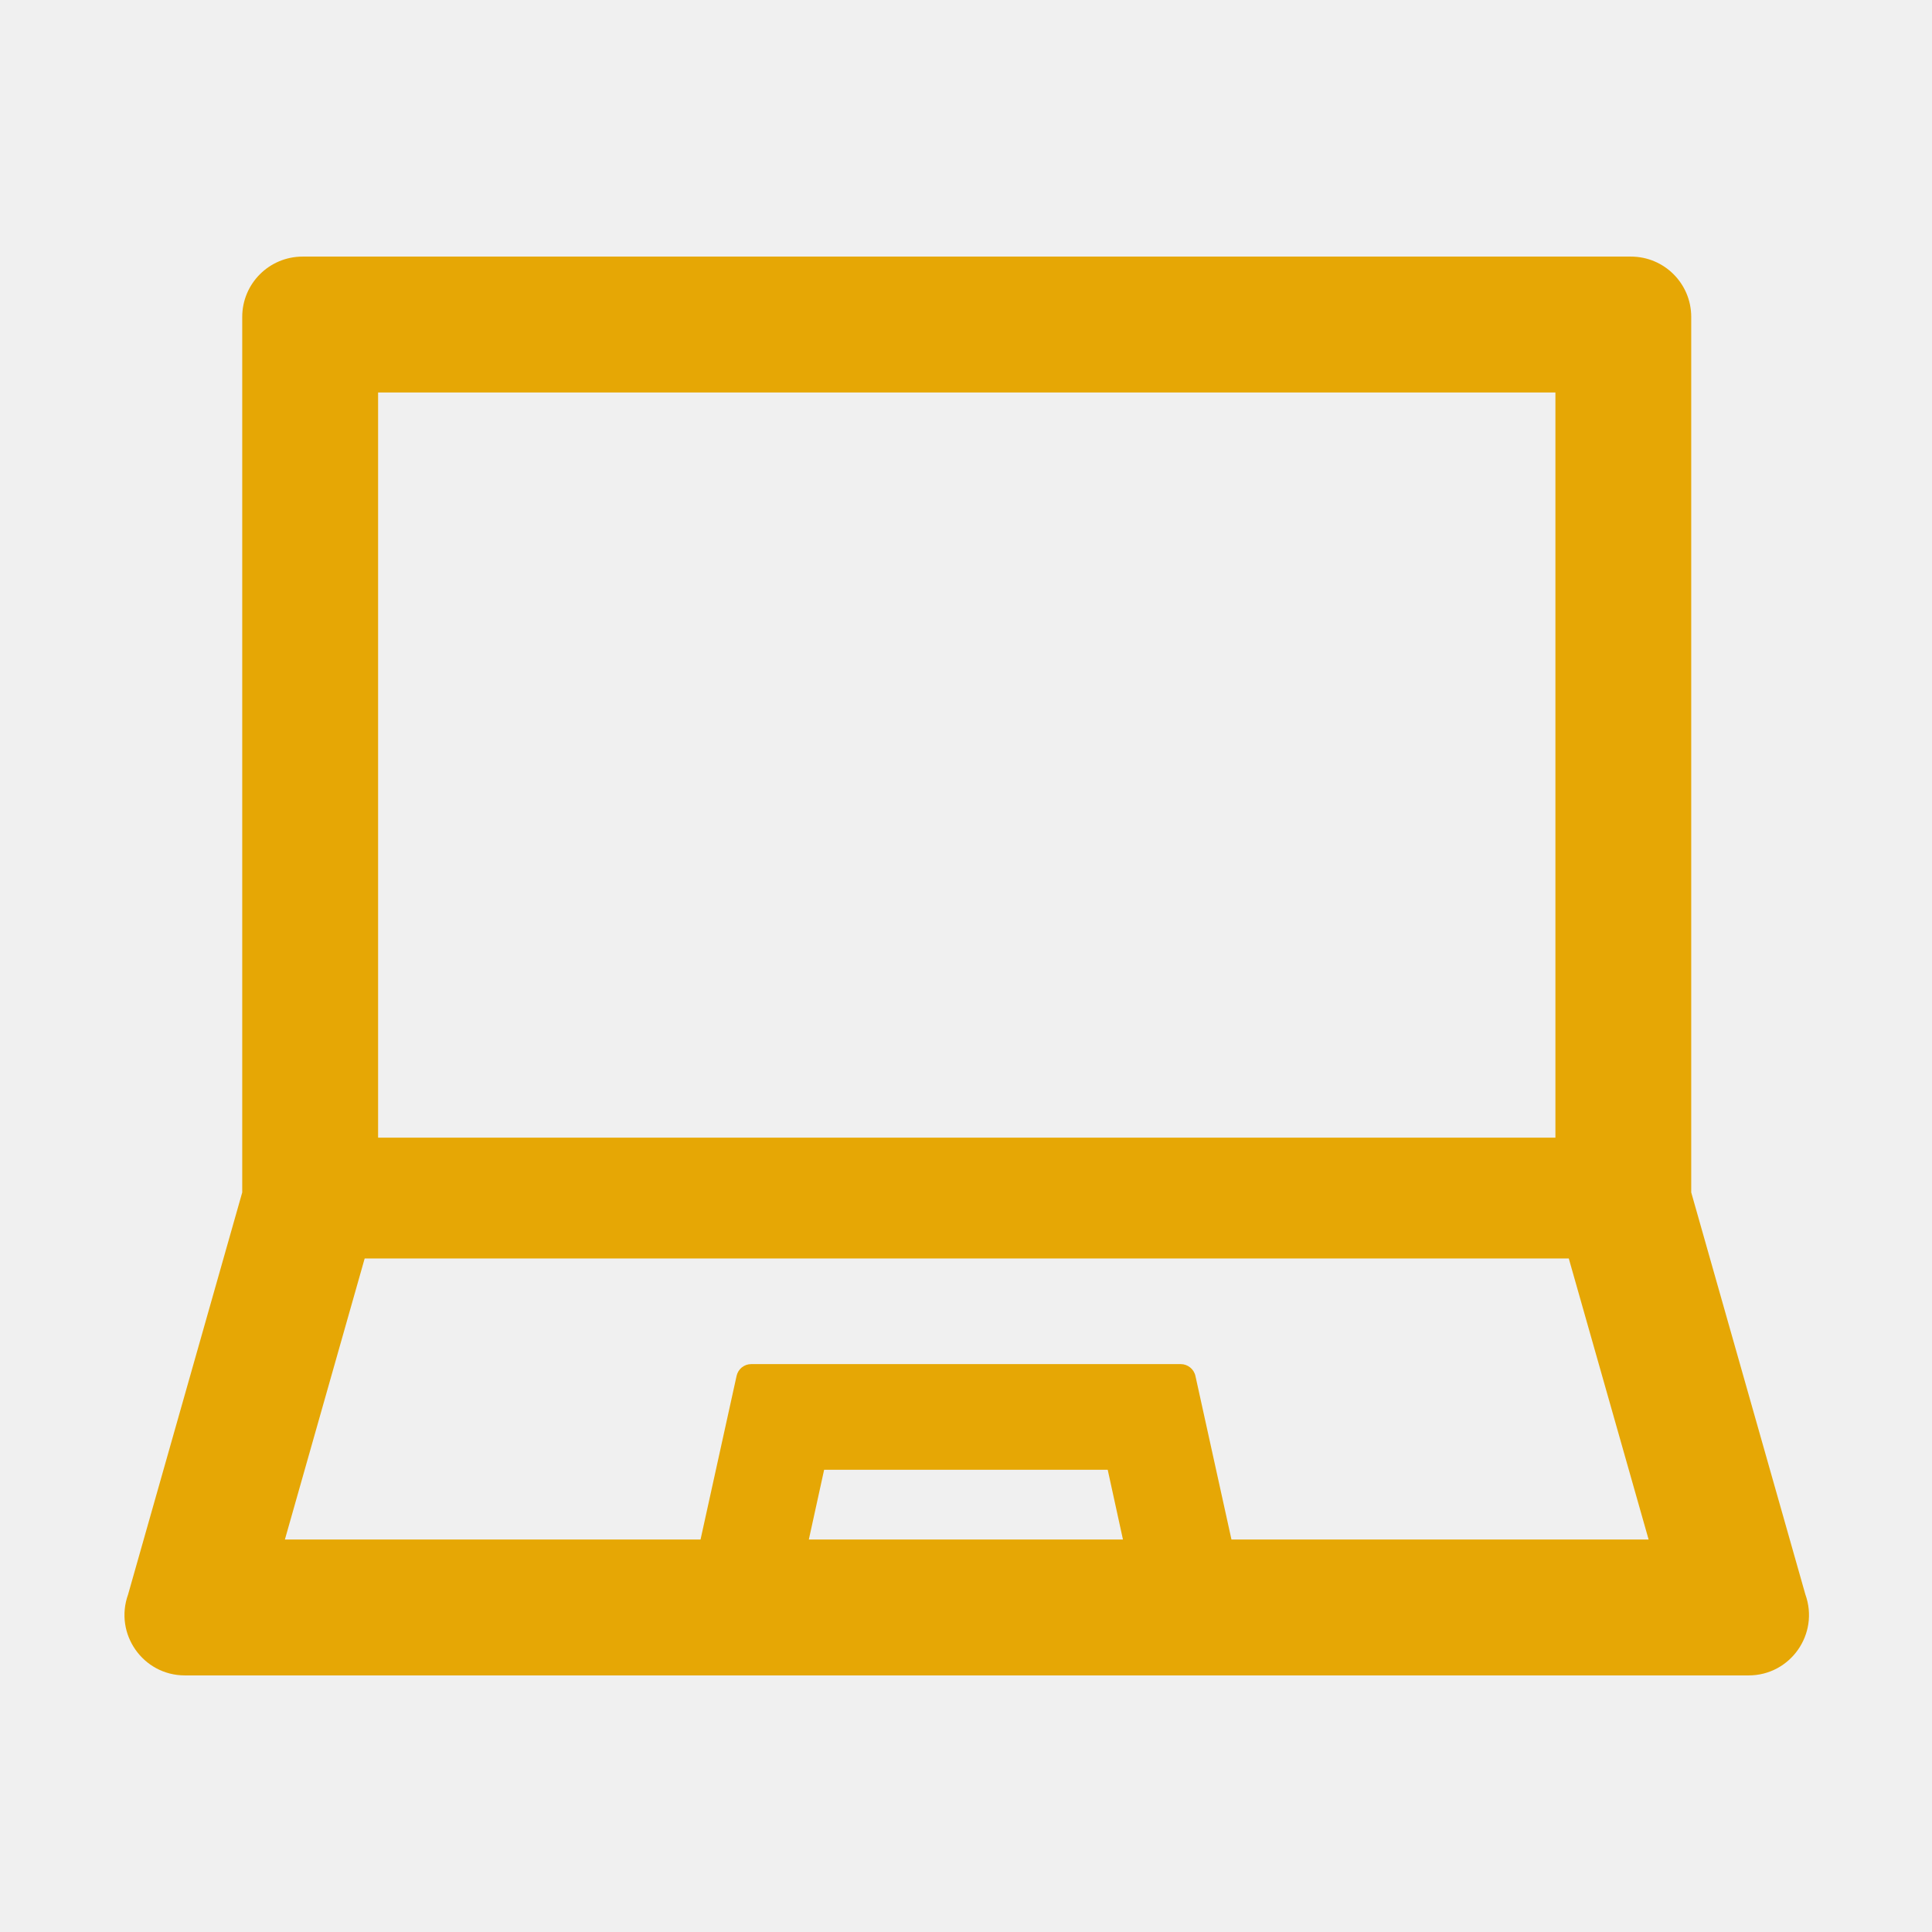
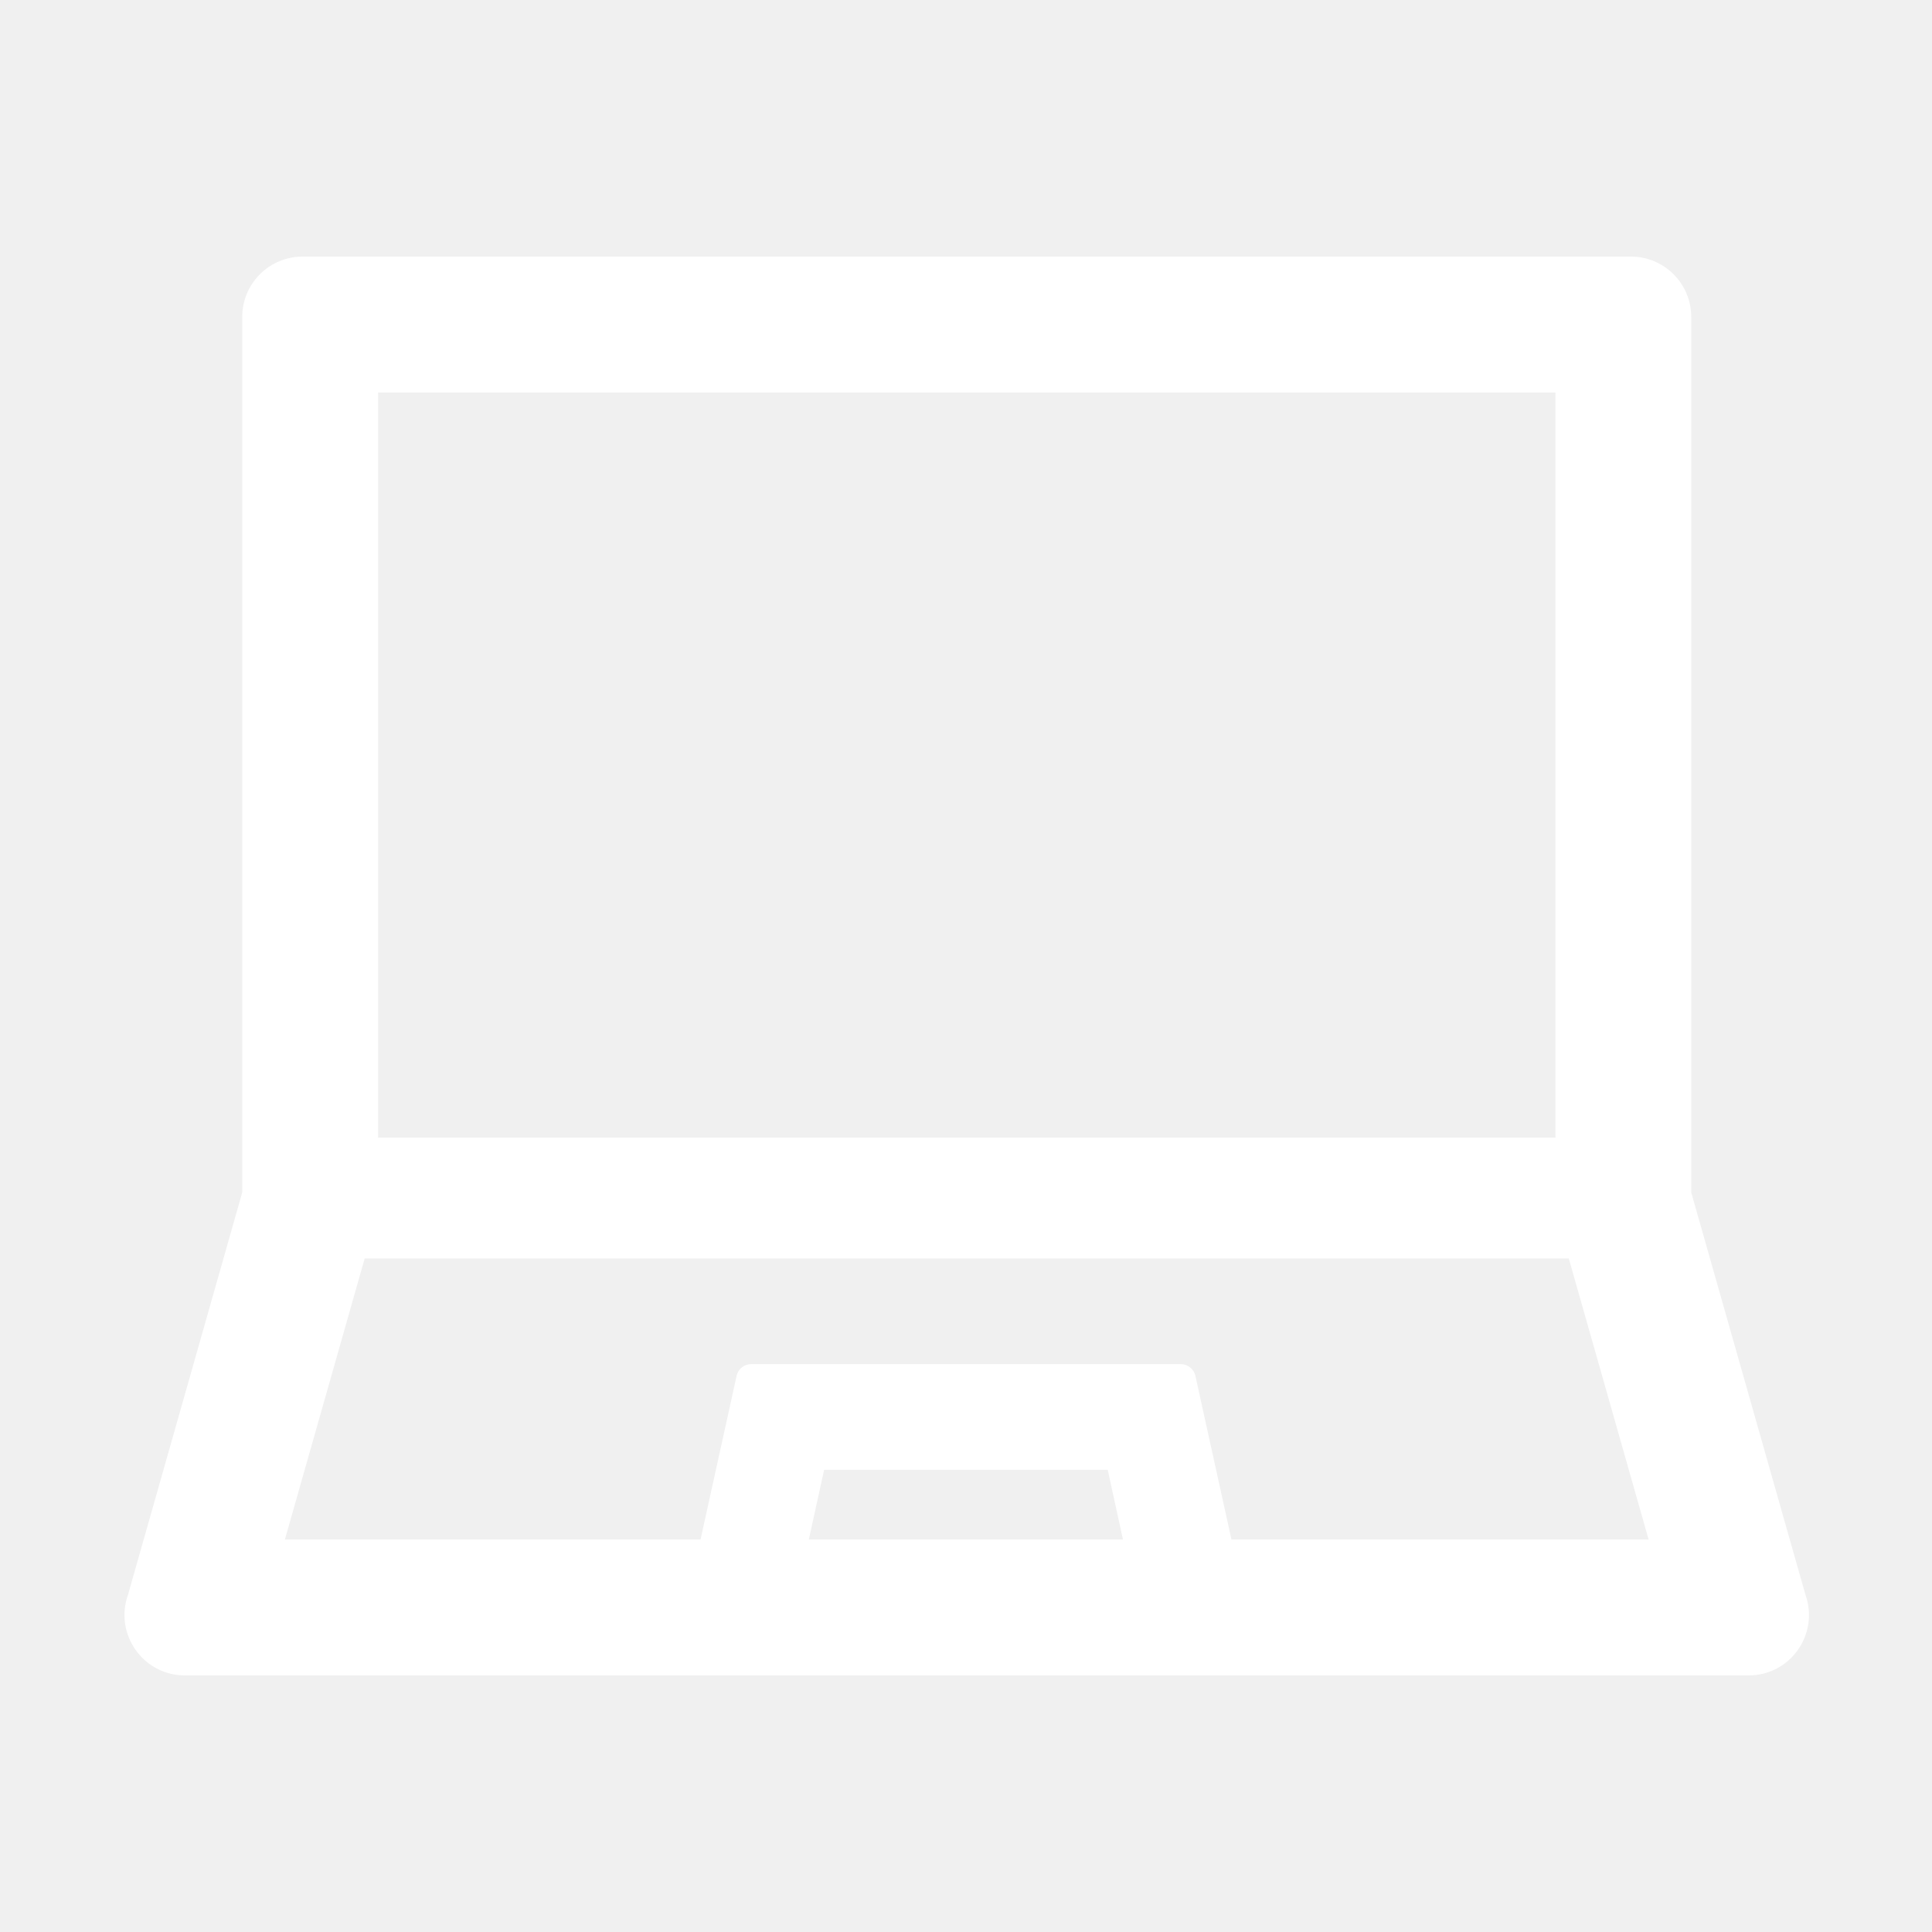
<svg xmlns="http://www.w3.org/2000/svg" width="37" height="37" viewBox="0 0 37 37" fill="none">
-   <path d="M34.575 30.536L32.389 22.836V6.07C32.389 5.431 31.873 4.914 31.233 4.914H5.796C5.156 4.914 4.639 5.431 4.639 6.07V22.836L2.453 30.536C2.182 31.291 2.739 32.086 3.541 32.086H33.488C34.29 32.086 34.846 31.291 34.575 30.536ZM7.241 7.516H29.788V21.788H7.241V7.516V7.516ZM15.49 29.484L15.783 28.148H21.214L21.506 29.484H15.49V29.484ZM23.584 29.484L22.894 26.352C22.865 26.218 22.746 26.124 22.612 26.124H14.388C14.251 26.124 14.135 26.218 14.106 26.352L13.416 29.484H5.456L6.984 24.101H30.044L31.573 29.484H23.584Z" fill="#E6A705" />
+   <path d="M34.575 30.536L32.389 22.836V6.07C32.389 5.431 31.873 4.914 31.233 4.914H5.796C5.156 4.914 4.639 5.431 4.639 6.07V22.836L2.453 30.536C2.182 31.291 2.739 32.086 3.541 32.086H33.488C34.29 32.086 34.846 31.291 34.575 30.536ZM7.241 7.516H29.788V21.788H7.241V7.516V7.516ZM15.49 29.484L15.783 28.148H21.214L21.506 29.484H15.49V29.484ZM23.584 29.484L22.894 26.352C22.865 26.218 22.746 26.124 22.612 26.124H14.388C14.251 26.124 14.135 26.218 14.106 26.352L13.416 29.484H5.456L6.984 24.101H30.044L31.573 29.484H23.584Z" fill="#FFFFFF" />
</svg>
